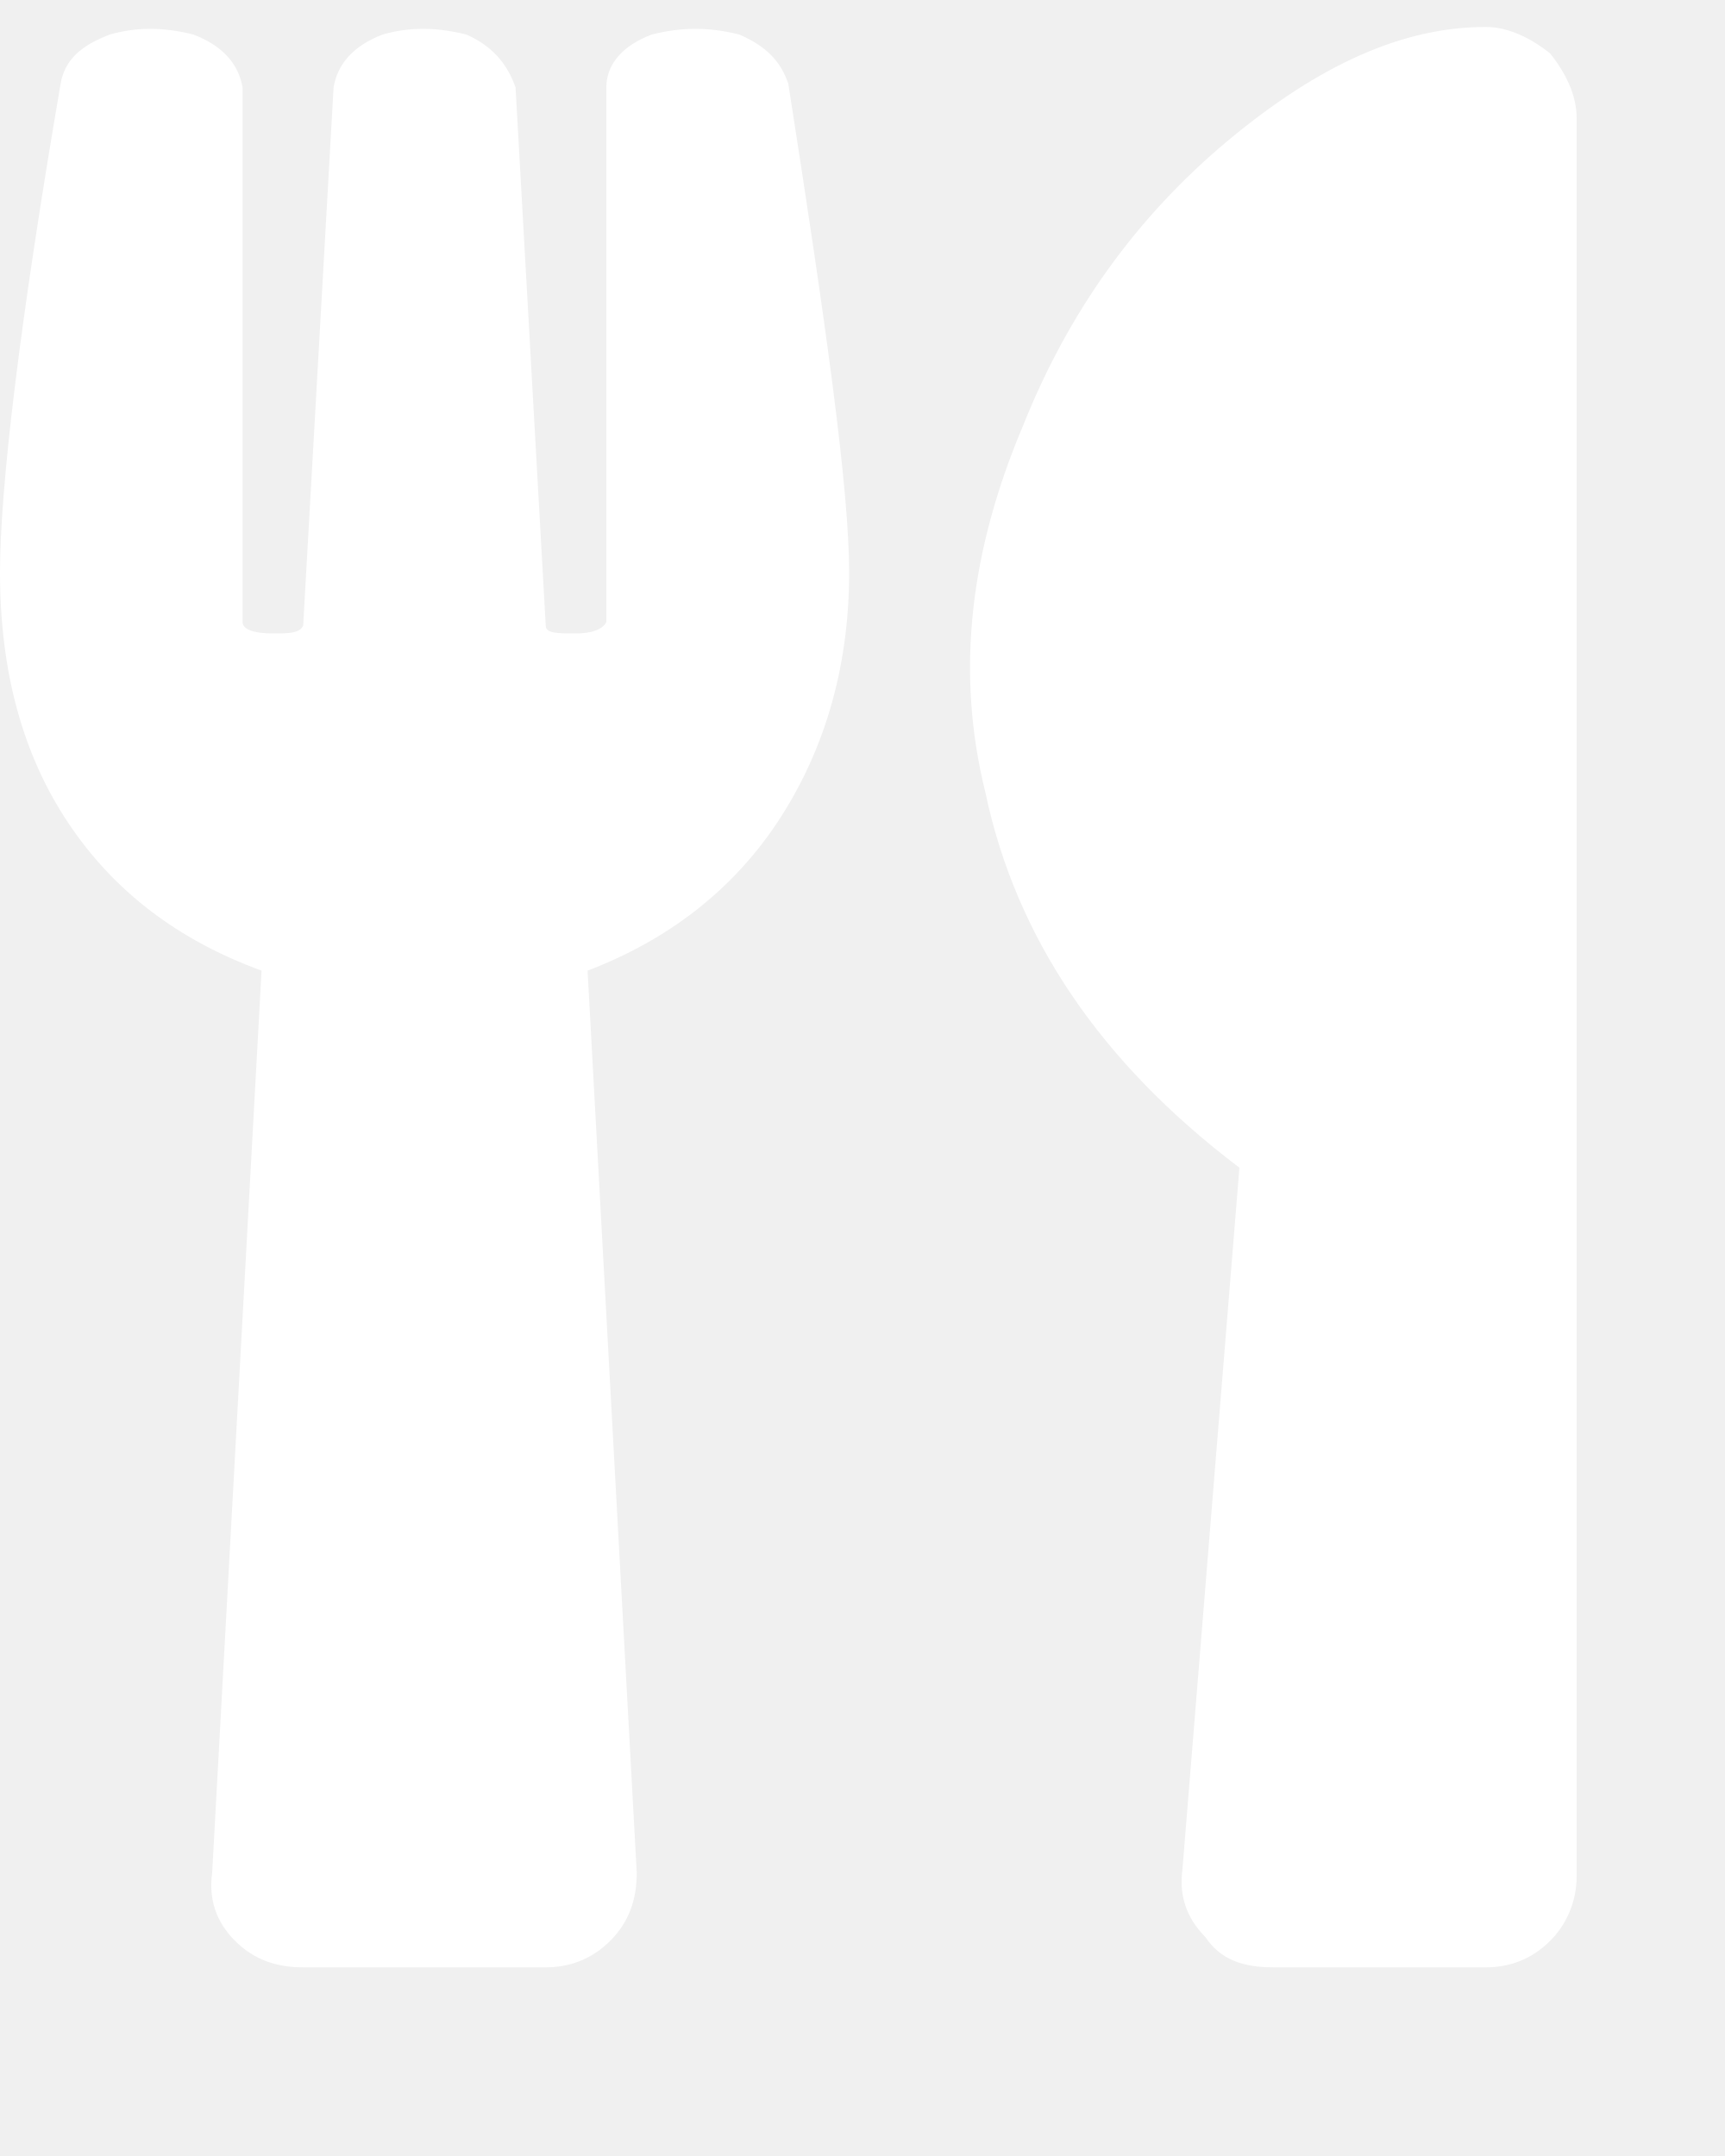
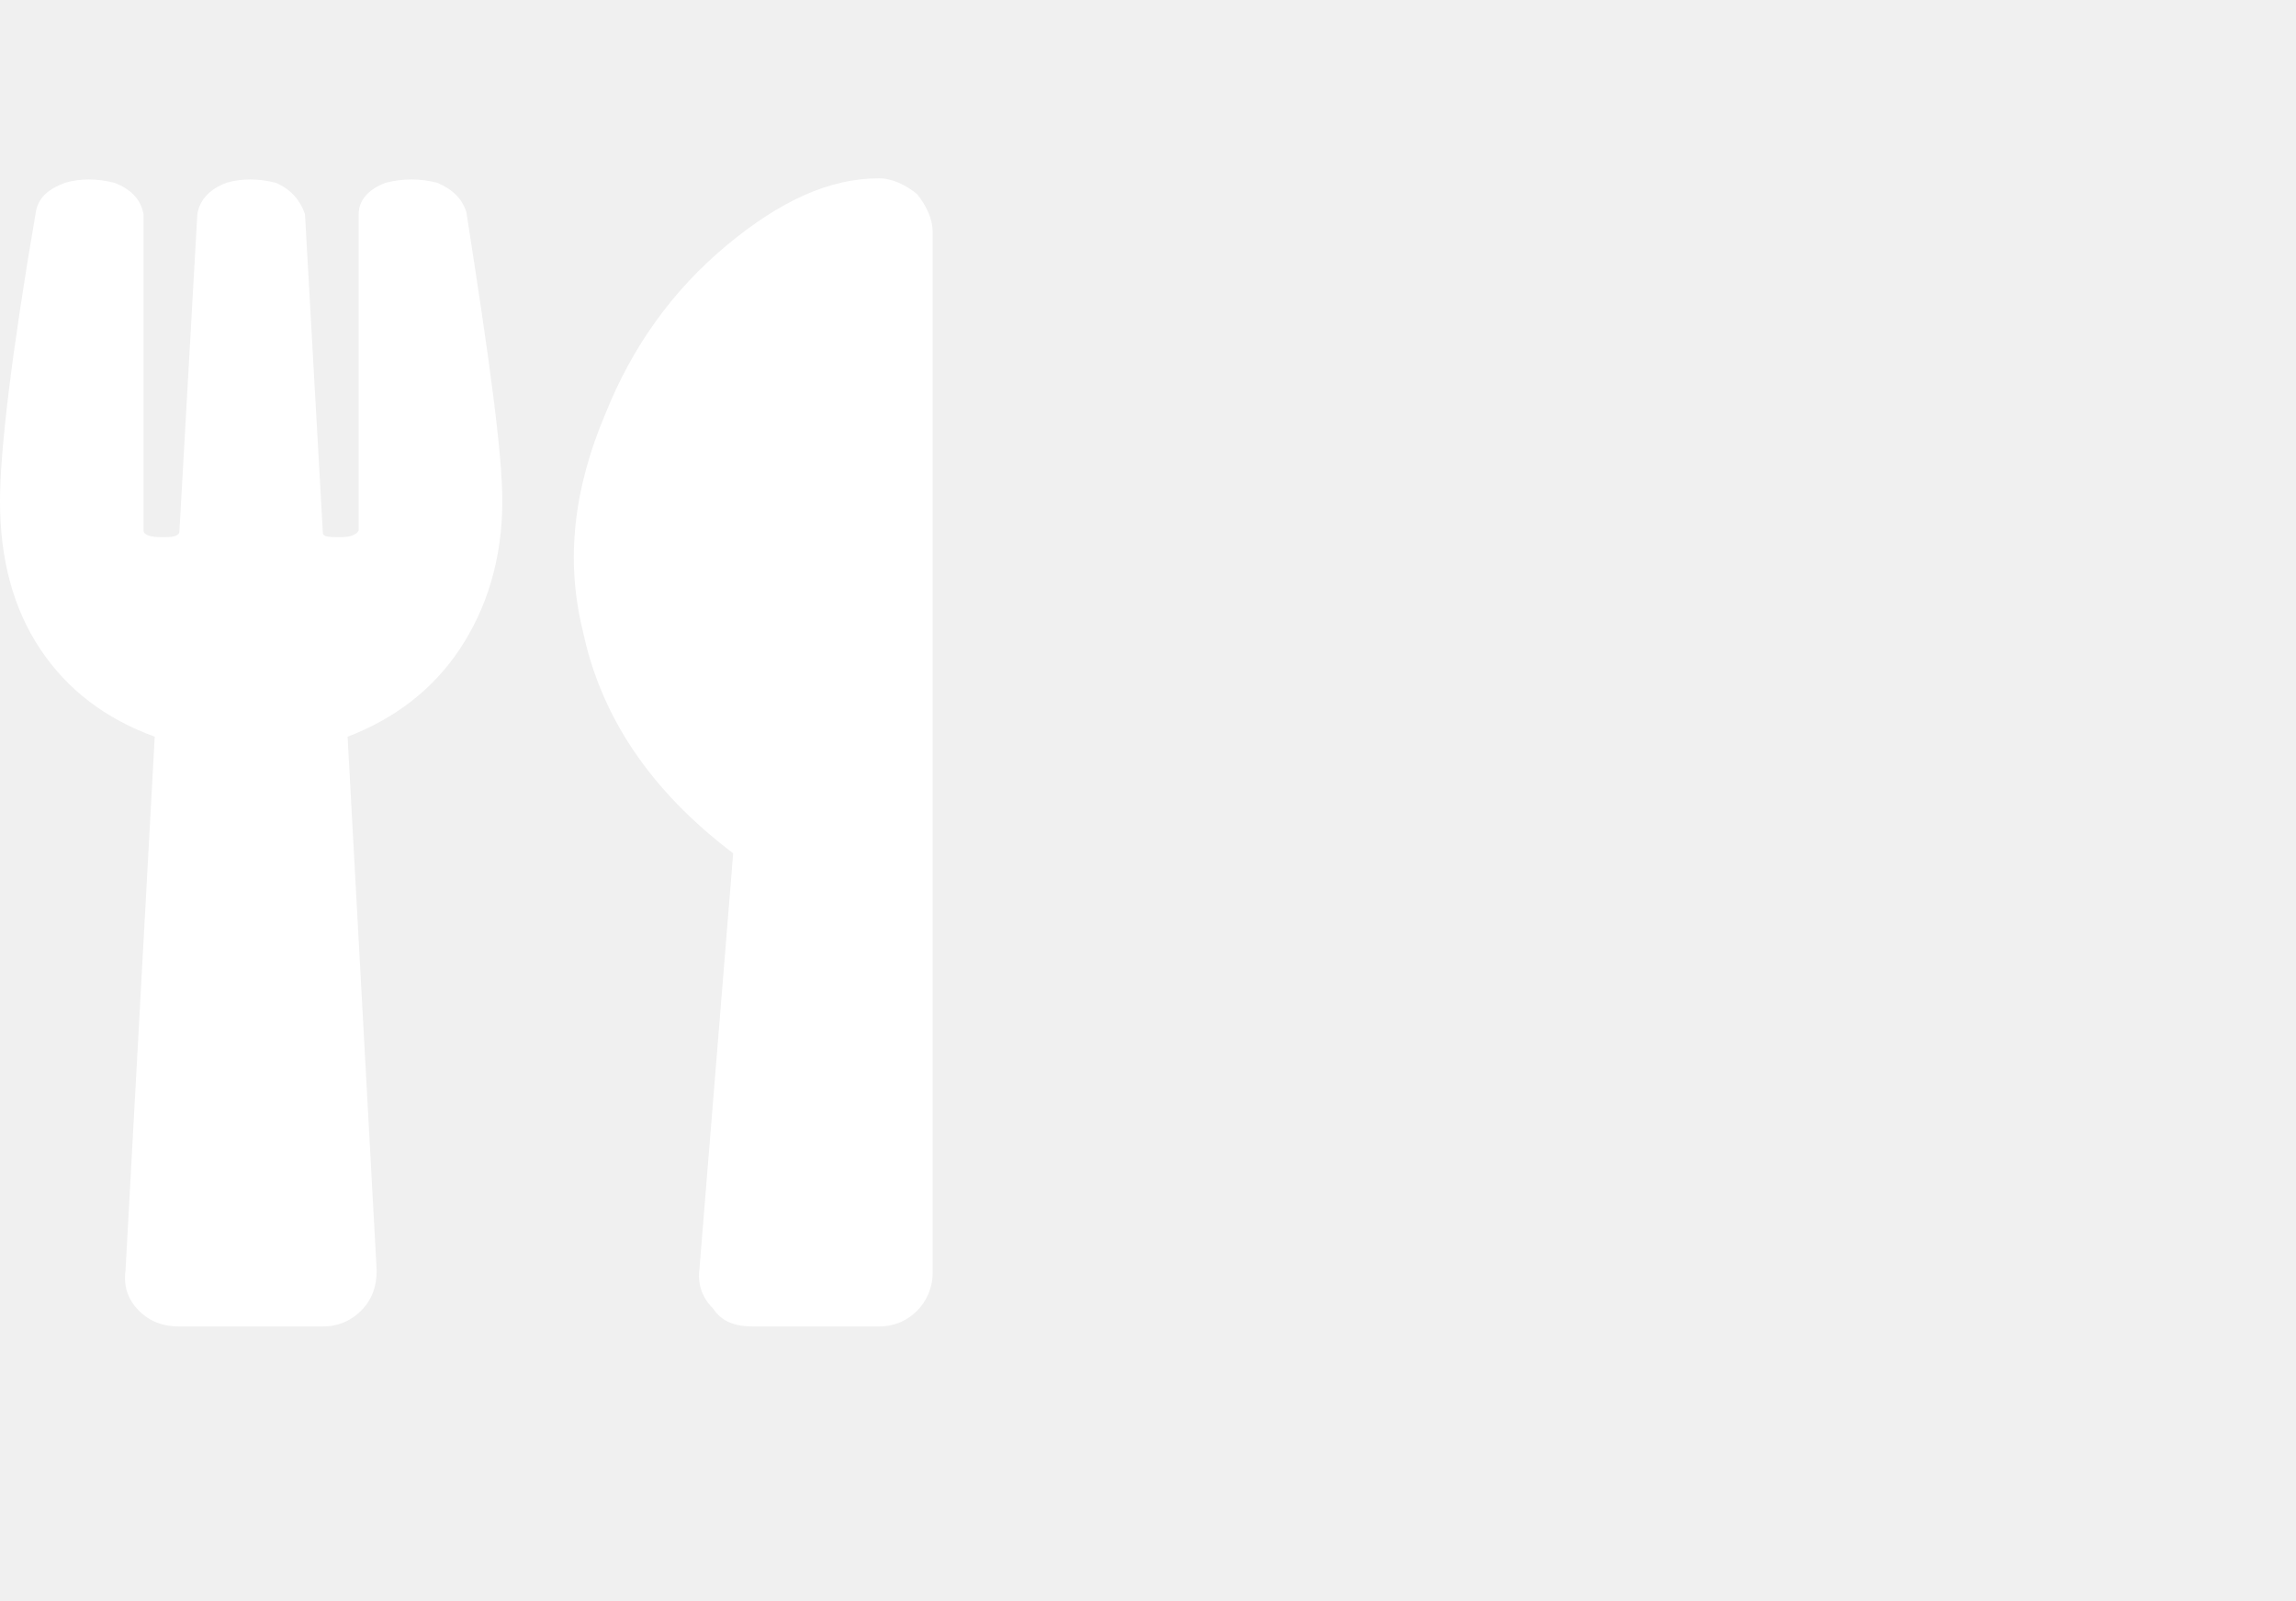
- <svg xmlns="http://www.w3.org/2000/svg" width="8" height="10" viewBox="0 0 8 10" fill="none">
+ <svg xmlns="http://www.w3.org/2000/svg" width="33" height="23" viewBox="0 0 18 10" fill="none">
  <path d="M3.656 0.389C3.621 0.283 3.551 0.213 3.428 0.16C3.287 0.125 3.164 0.125 3.023 0.16C2.883 0.213 2.812 0.301 2.812 0.406V2.885C2.795 2.92 2.742 2.938 2.672 2.938C2.584 2.938 2.531 2.938 2.531 2.902L2.391 0.406C2.355 0.301 2.285 0.213 2.162 0.16C2.021 0.125 1.898 0.125 1.775 0.16C1.635 0.213 1.564 0.301 1.547 0.406L1.406 2.902C1.389 2.938 1.336 2.938 1.266 2.938C1.178 2.938 1.125 2.92 1.125 2.885V0.406C1.107 0.301 1.037 0.213 0.896 0.16C0.756 0.125 0.633 0.125 0.51 0.16C0.369 0.213 0.299 0.283 0.281 0.389C0.088 1.514 0 2.27 0 2.656C0 3.113 0.105 3.5 0.316 3.816C0.527 4.133 0.826 4.361 1.213 4.502L0.984 8.686C0.967 8.809 1.002 8.914 1.09 9.002C1.178 9.09 1.283 9.125 1.406 9.125H2.531C2.637 9.125 2.742 9.09 2.83 9.002C2.918 8.914 2.953 8.809 2.953 8.686L2.725 4.502C3.094 4.361 3.393 4.133 3.604 3.816C3.814 3.5 3.938 3.113 3.938 2.656C3.938 2.27 3.832 1.514 3.656 0.389ZM5.748 5.416C5.098 4.924 4.711 4.344 4.57 3.676C4.43 3.113 4.5 2.551 4.746 1.971C4.957 1.443 5.273 1.004 5.695 0.652C6.117 0.301 6.504 0.125 6.891 0.125C6.996 0.125 7.102 0.178 7.189 0.248C7.26 0.336 7.312 0.441 7.312 0.547V8.703C7.312 8.826 7.26 8.932 7.189 9.002C7.102 9.09 6.996 9.125 6.891 9.125H5.906C5.766 9.125 5.66 9.09 5.59 8.984C5.502 8.896 5.467 8.791 5.484 8.668L5.748 5.416Z" fill="white" />
</svg>
